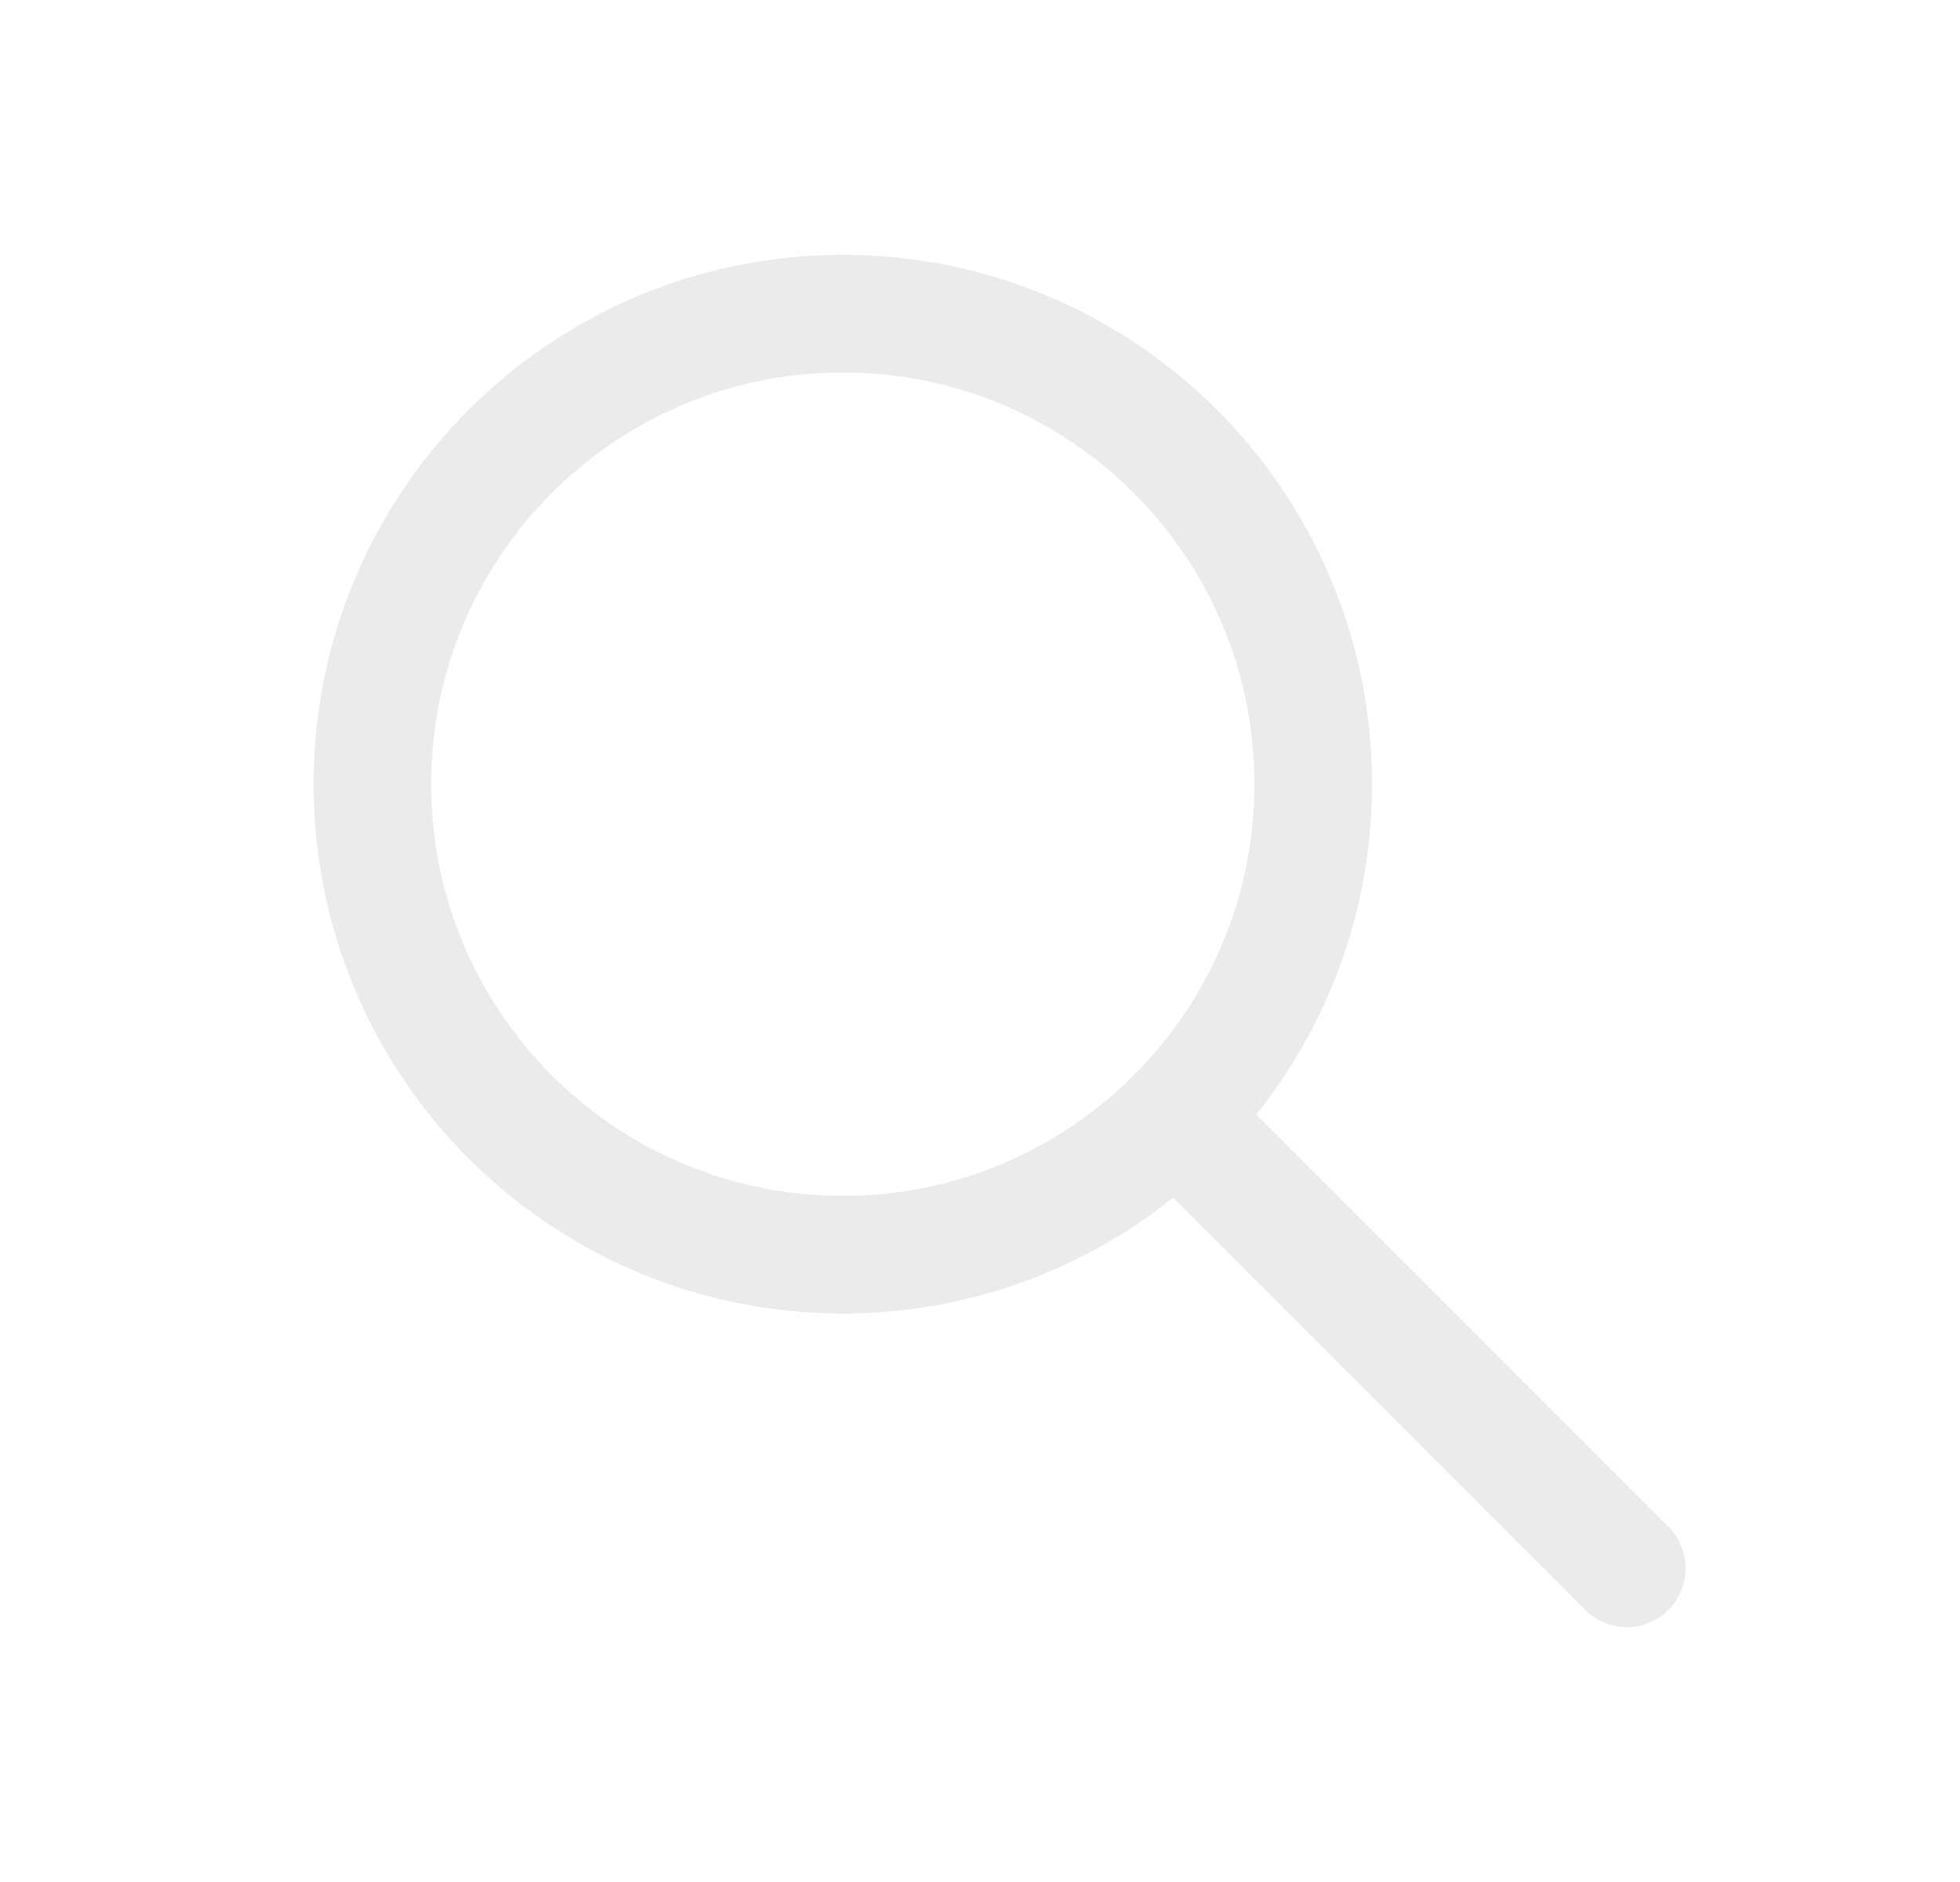
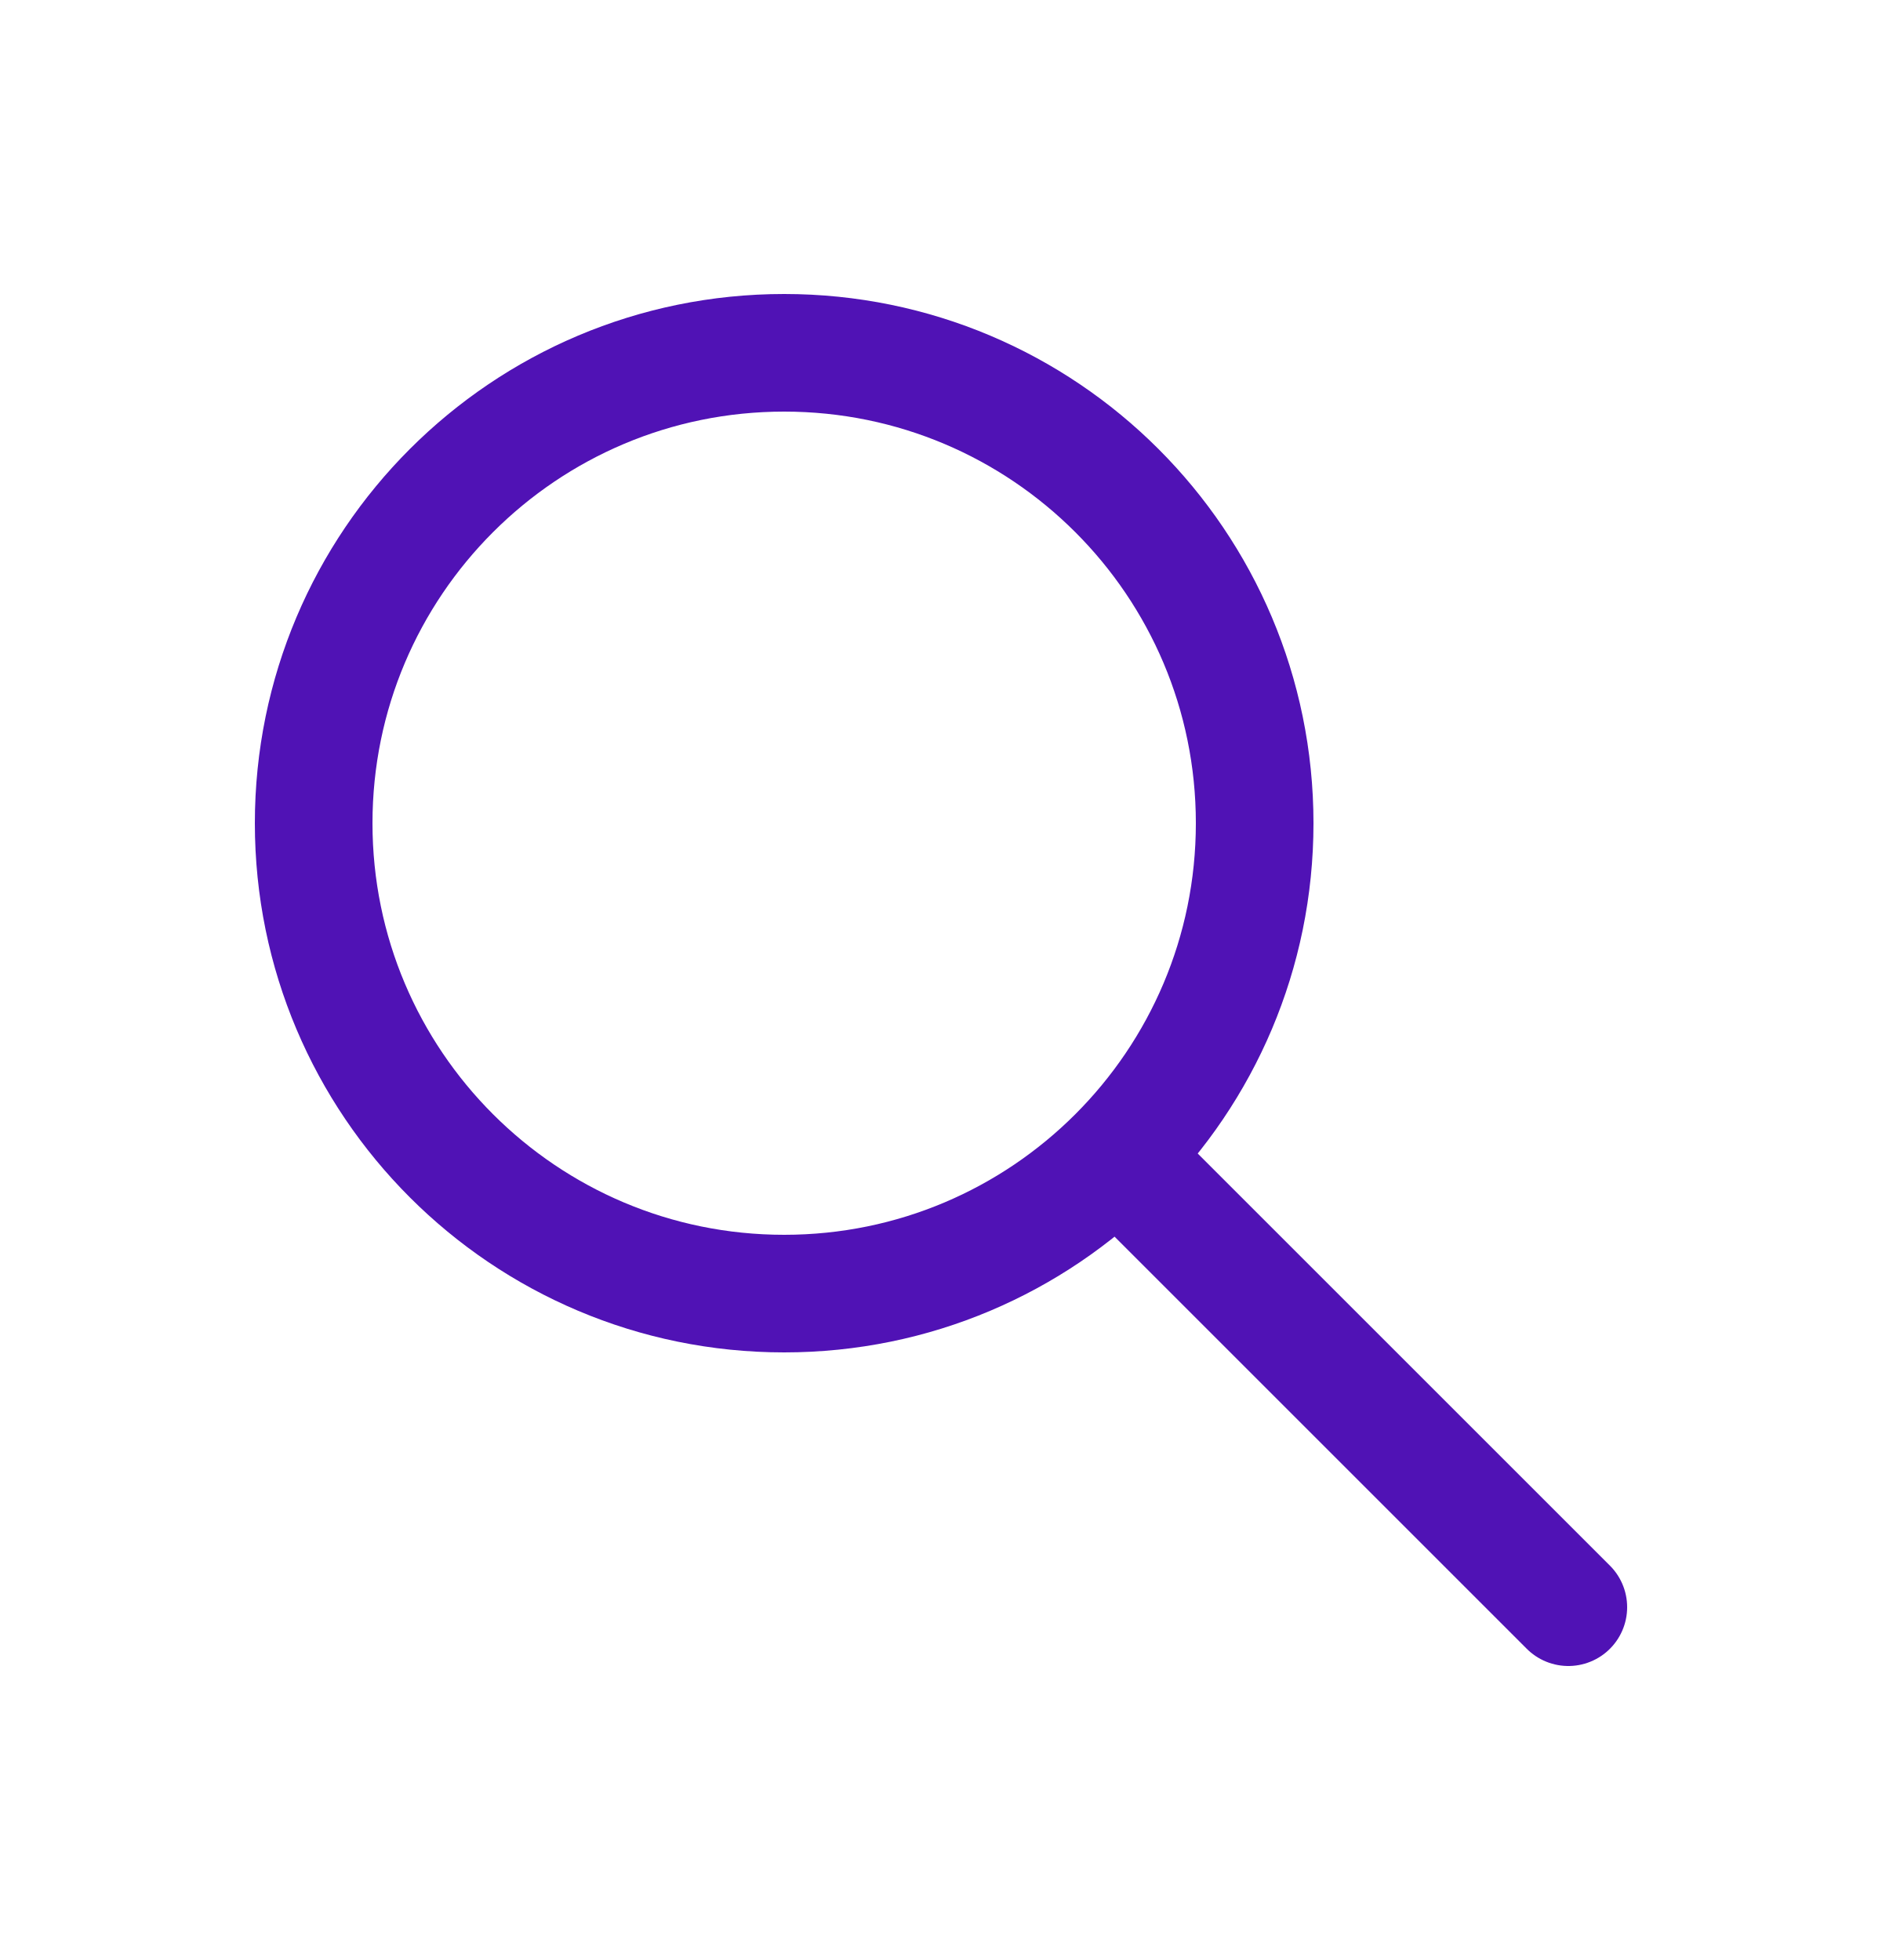
- <svg xmlns="http://www.w3.org/2000/svg" width="25" height="24" viewBox="0 0 25 24" fill="none">
-   <path d="M15.162 14.412L20.75 20" stroke="#EBEBEB" stroke-width="1.5" stroke-linecap="round" />
-   <path fill-rule="evenodd" clip-rule="evenodd" d="M10.75 16C14.064 16 16.75 13.314 16.75 10C16.75 6.686 14.064 4 10.75 4C7.436 4 4.75 6.686 4.75 10C4.75 13.314 7.436 16 10.75 16Z" stroke="#EBEBEB" stroke-width="1.5" />
+ <svg xmlns="http://www.w3.org/2000/svg" width="24" height="25" viewBox="0 0 24 25" fill="none">
+   <path d="M14.412 14.912L20 20.5" stroke="#5012B5" stroke-width="1.5" stroke-linecap="round" />
+   <path fill-rule="evenodd" clip-rule="evenodd" d="M10 16.5C13.314 16.5 16 13.814 16 10.5C16 7.186 13.314 4.5 10 4.5C6.686 4.5 4 7.186 4 10.5C4 13.814 6.686 16.5 10 16.5Z" stroke="#5012B5" stroke-width="1.5" />
</svg>
